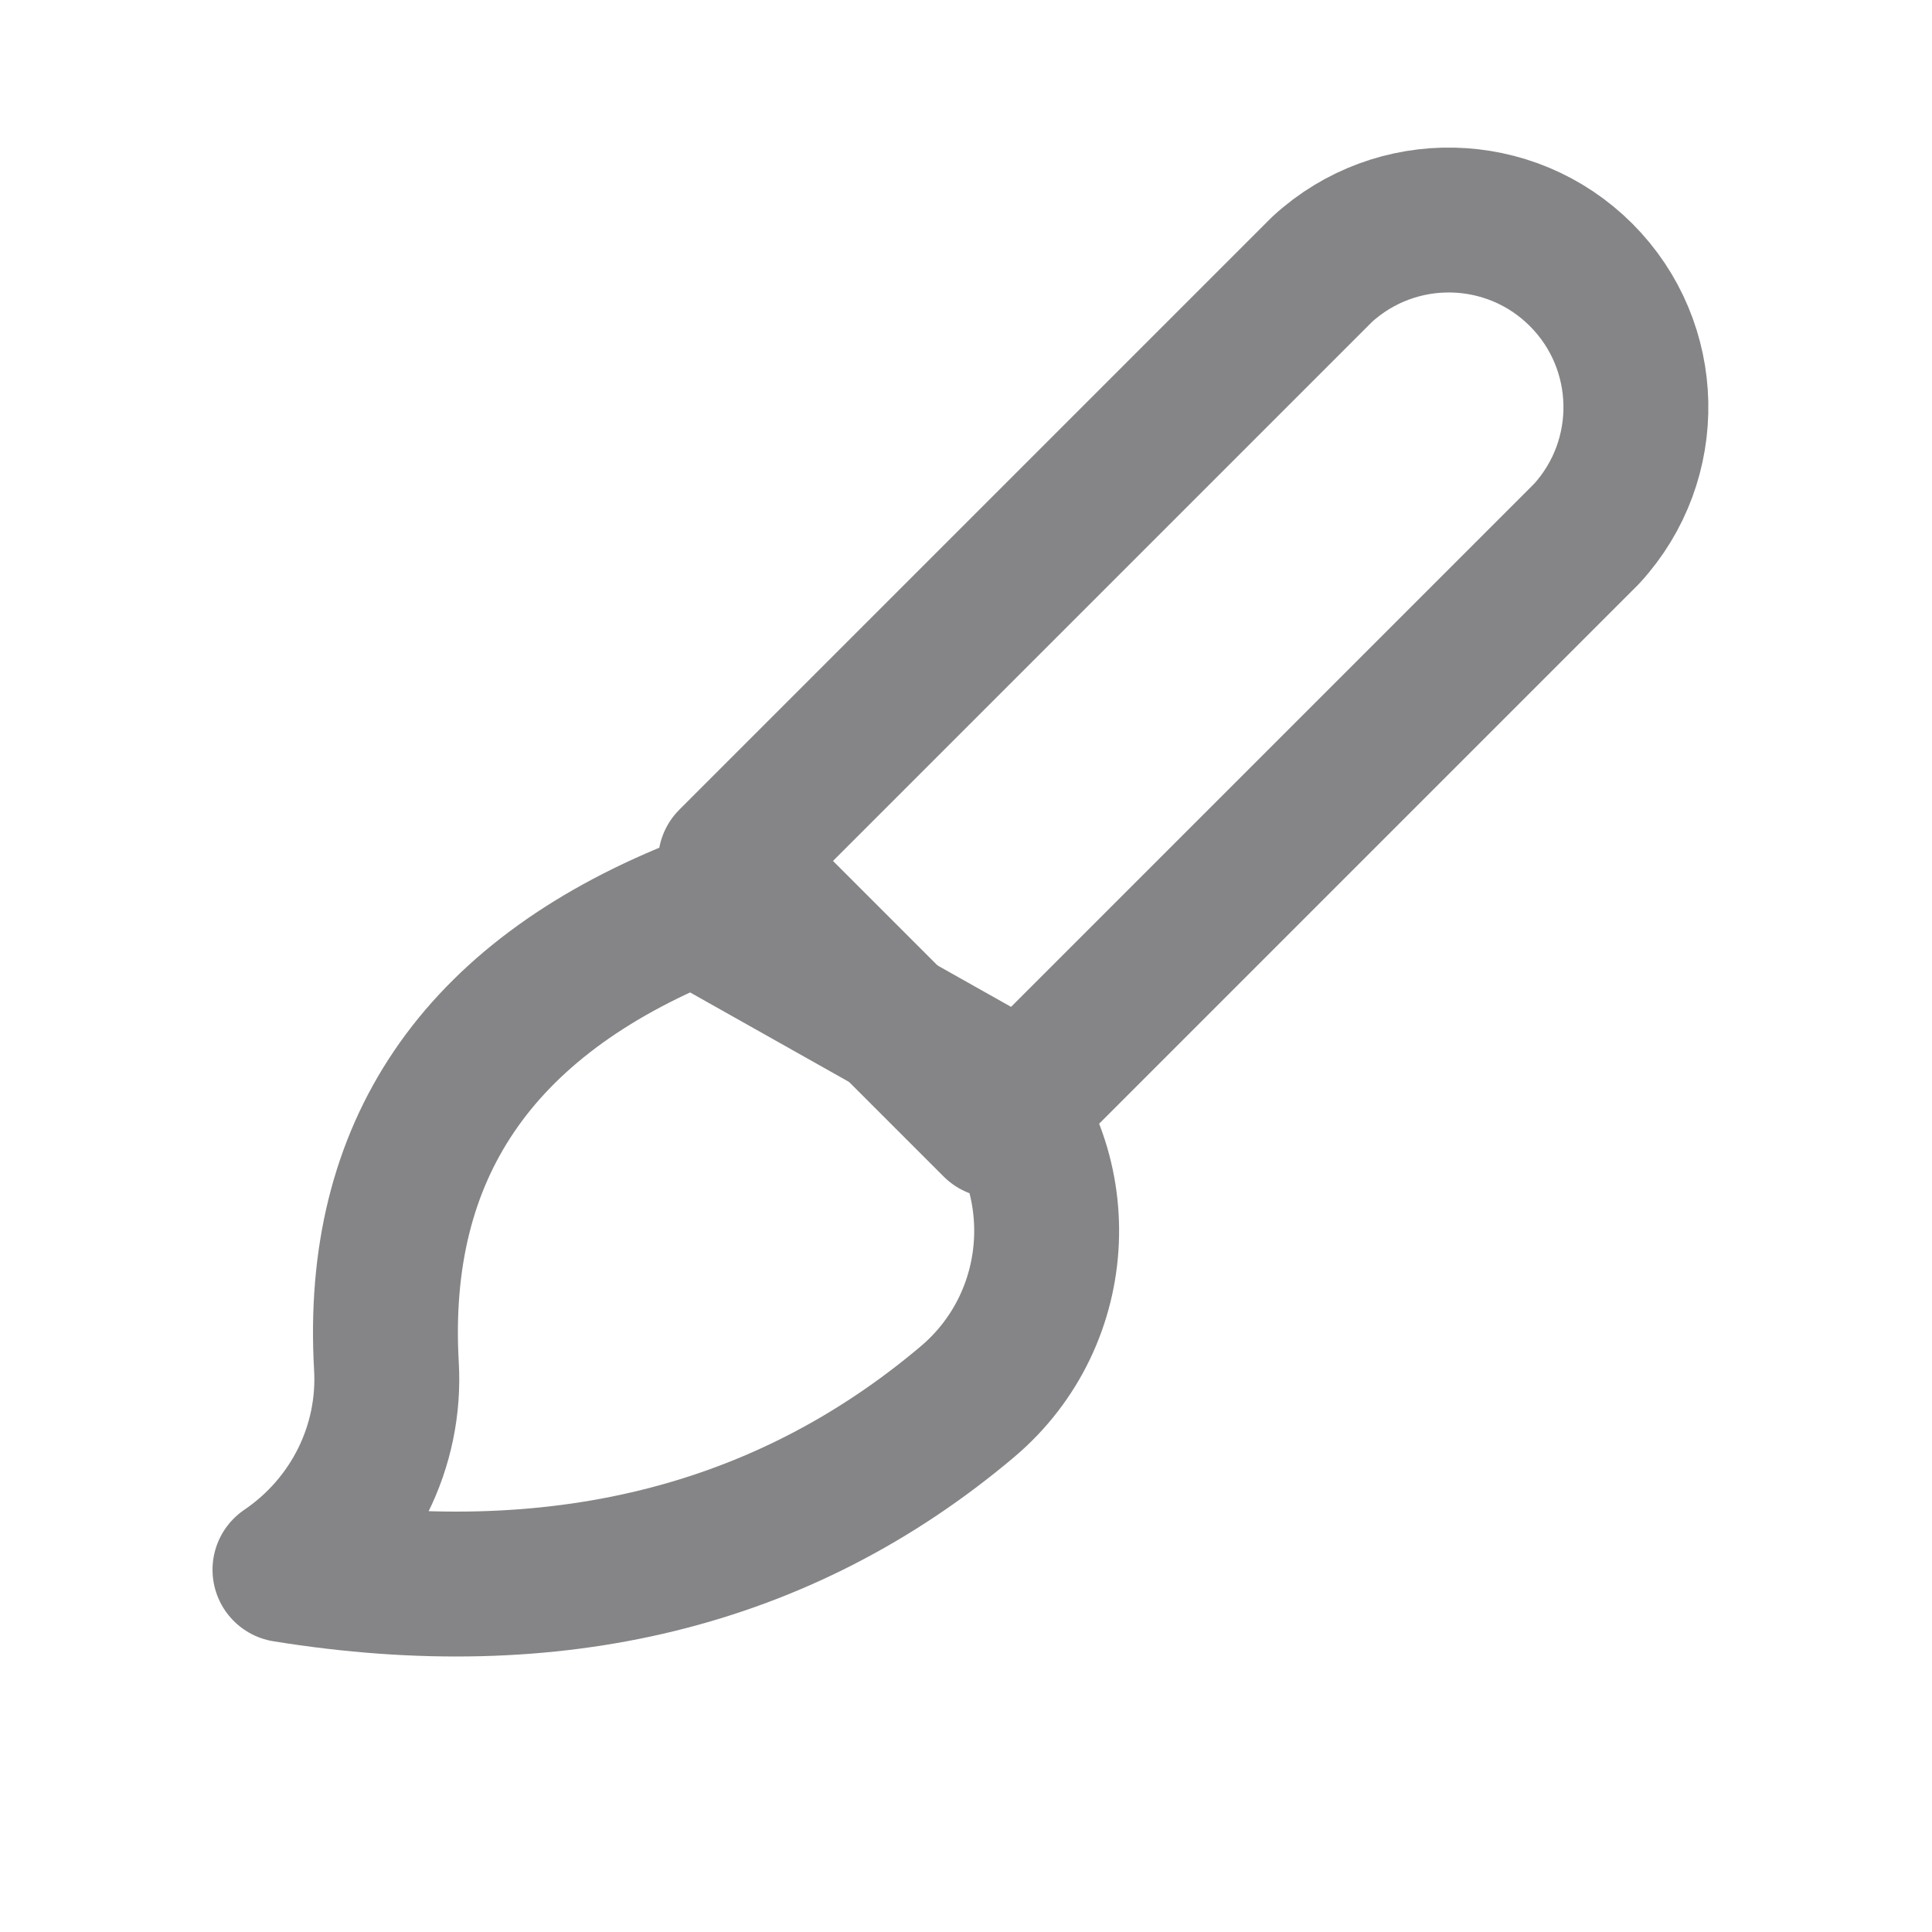
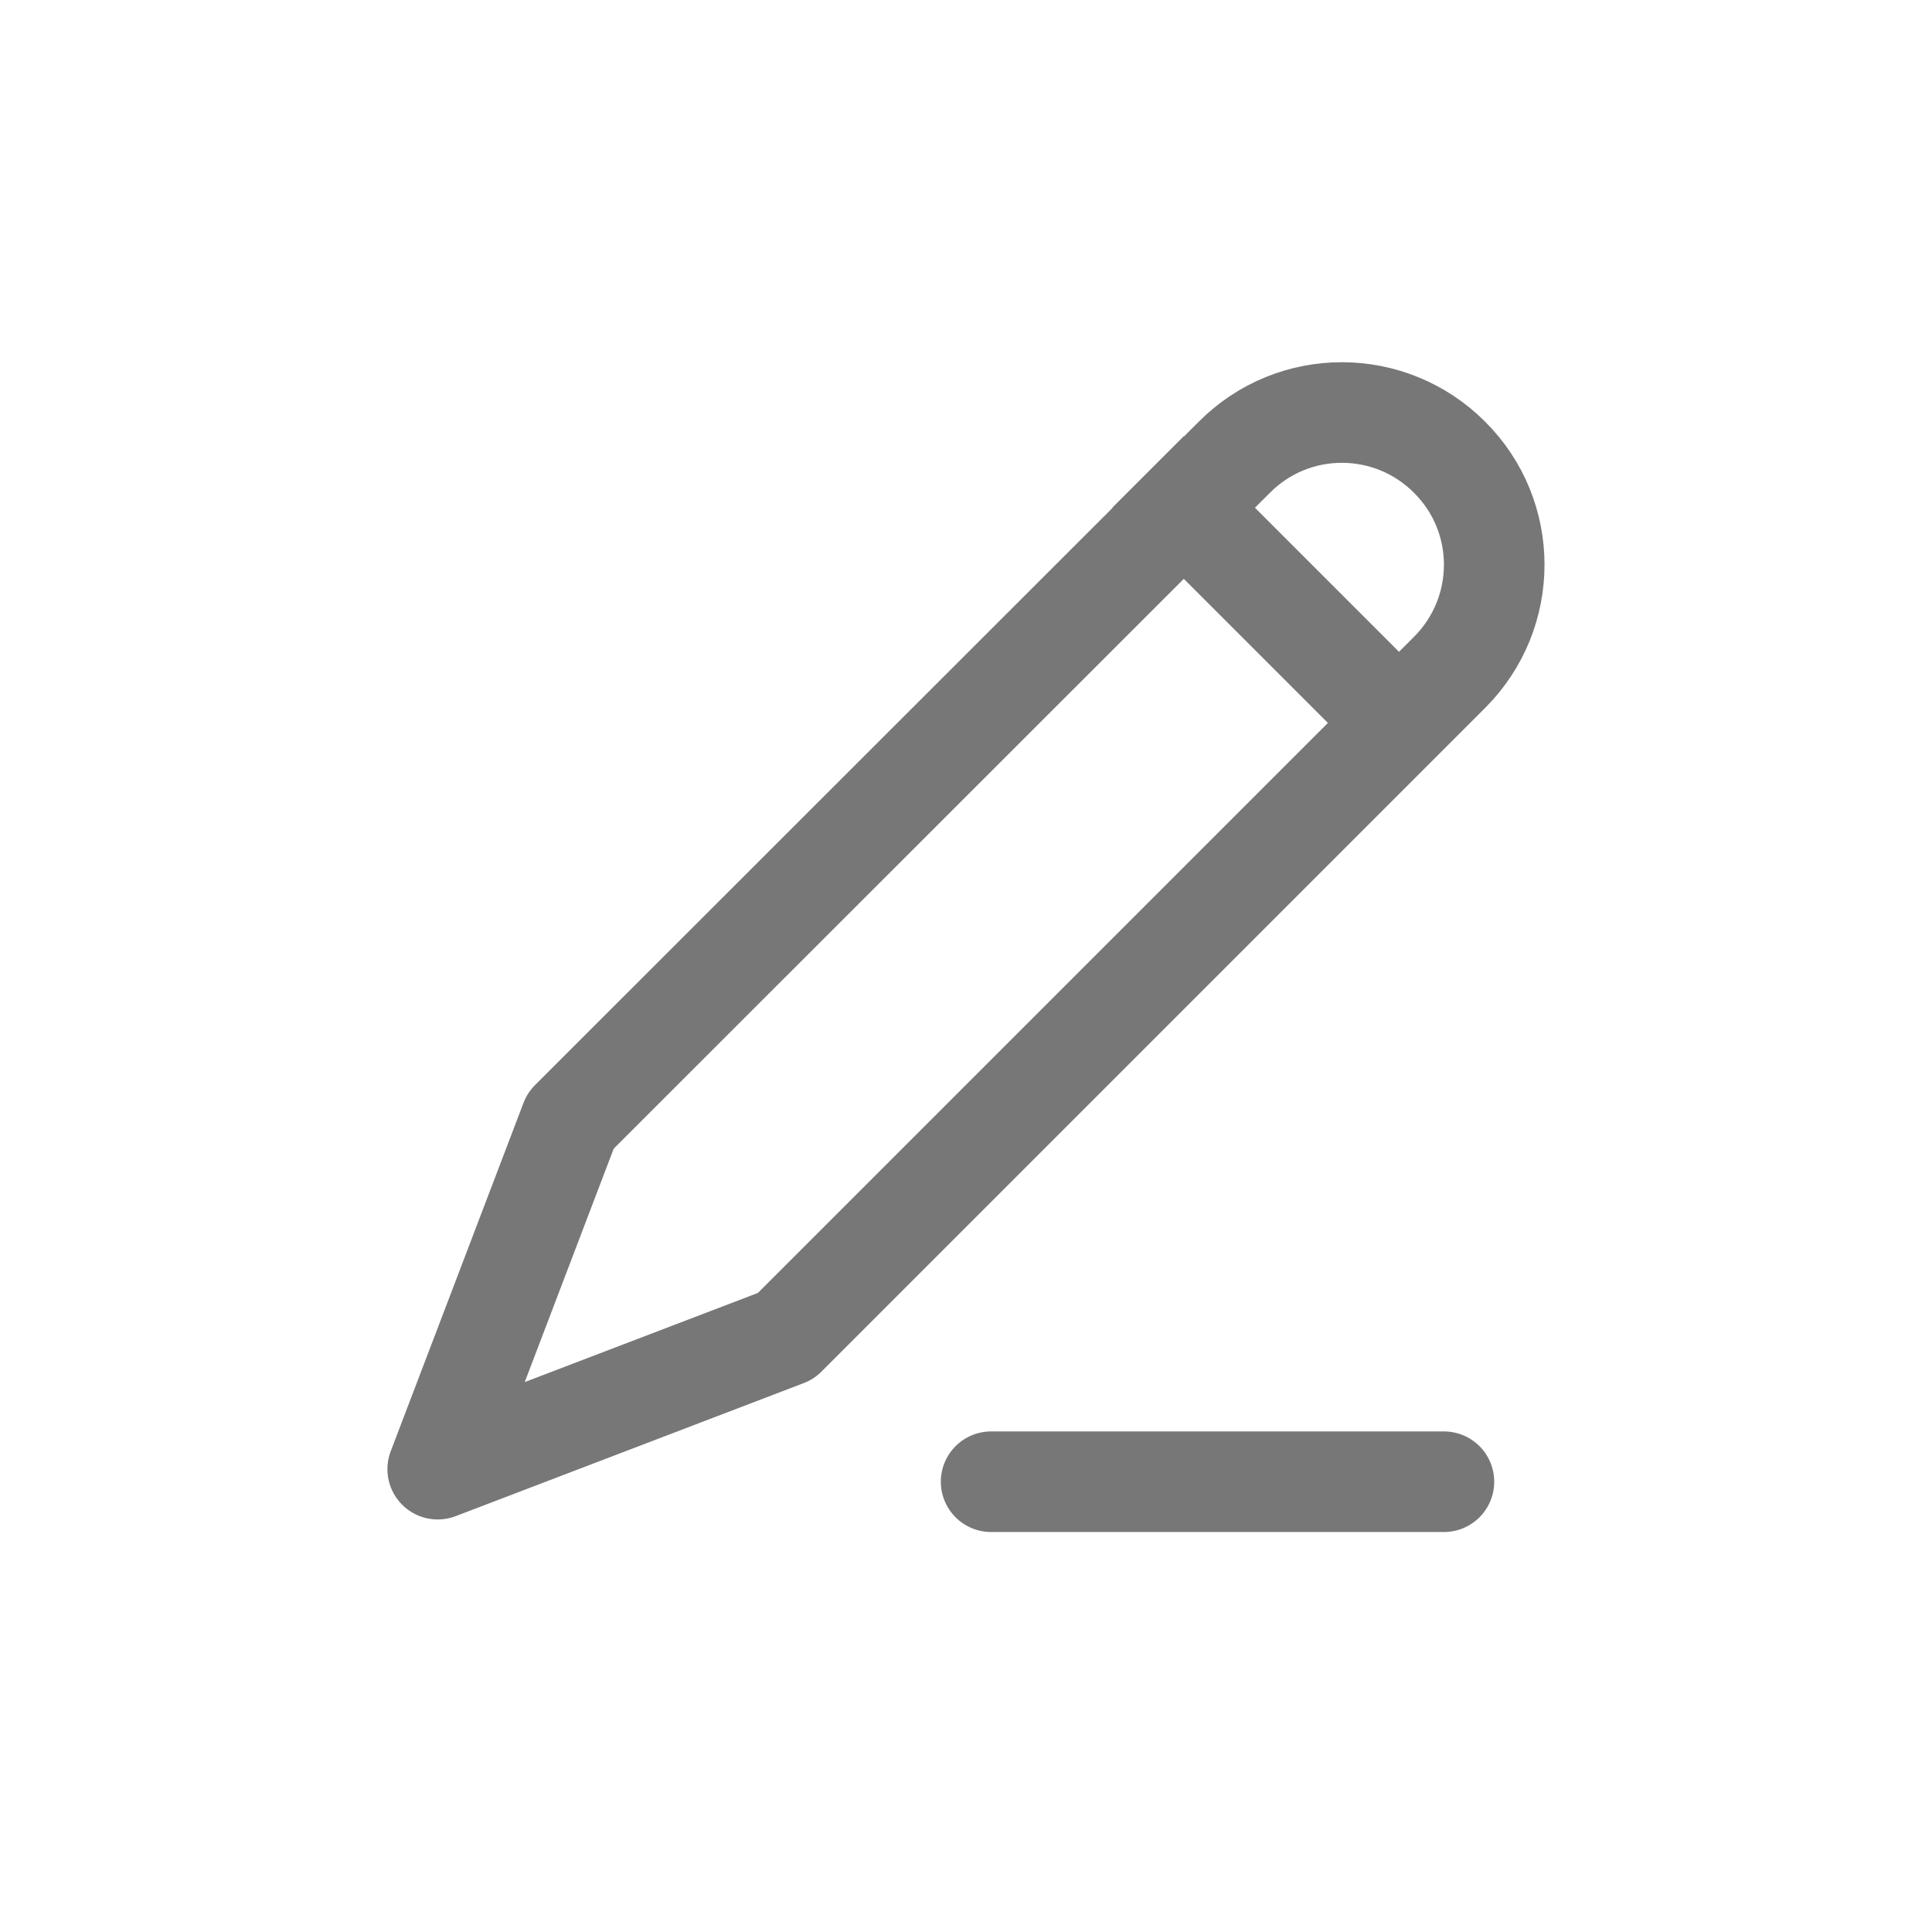
- <svg xmlns="http://www.w3.org/2000/svg" width="16" height="16" viewBox="0 0 16 16" fill="none">
-   <path d="M10.95 2.23a1.55 1.55 0 0 1 2.19 2.19l-4.9 4.9-2.19-2.19 4.9-4.9Z" stroke="#858587" stroke-width="1.2" stroke-linejoin="round" />
-   <path d="M5.75 7.55c-1.8.73-2.65 1.98-2.55 3.76.04.67-.28 1.31-.84 1.69 2.23.36 4.12-.1 5.65-1.39.83-.7.88-1.96.12-2.72L5.75 7.55Z" stroke="#858587" stroke-width="1.2" stroke-linejoin="round" />
+ <svg xmlns="http://www.w3.org/2000/svg" viewBox="0 0 16 16" width="16" height="16" fill="none">
+   <mask id="mask_1" width="10" height="10" x="3" y="3" maskUnits="userSpaceOnUse">
+     <g filter="url(#pixso_custom_mask_type_alpha)">
+       <g id="mask577_17542">
+         <path id="path" d="M13 7.842L13 13L3 13L3 3L8.156 3L13 7.842ZM9.042 3L13 6.956L13 3L9.042 3Z" fill="rgb(196,196,196)" fill-rule="evenodd" />
+       </g>
+     </g>
+   </mask>
+   <mask id="mask_0" width="10" height="10" x="3" y="3" maskUnits="userSpaceOnUse">
+     <g filter="url(#pixso_custom_mask_type_alpha)">
+       <g id="mask577_17542">
+         <path id="path" d="M13 7.842L13 13L3 13L3 3L8.156 3L13 7.842ZM9.042 3L13 6.956L13 3L9.042 3Z" fill="rgb(196,196,196)" fill-rule="evenodd" />
+       </g>
+     </g>
+   </mask>
+   <defs>
+     <clipPath id="clipPath_0">
+       <rect width="10" height="10" x="3" y="3" fill="rgb(255,255,255)" />
+     </clipPath>
+     <filter id="pixso_custom_mask_type_alpha">
+       <feColorMatrix type="matrix" values="0 0 0 0 1 0 0 0 0 1 0 0 0 0 1 0 0 0 1 0 " />
+     </filter>
+   </defs>
+   <rect id="chevron_down" width="16" height="16" x="0" y="0" transform="matrix(1,0,0,-1,0,16)" />
+   <rect id="矩形 9" width="16" height="16" x="0" y="0" opacity="0" fill="rgb(0,0,0)" transform="matrix(1,0,0,-1,0,16)" />
+   <g id="ic_public_brush" clip-path="url(#clipPath_0)" customFrame="url(#clipPath_0)">
+     <rect id="ic_public_brush" width="10" height="10" x="3" y="3" />
+     <path id="path1" d="M3 7.996C3 7.215 2.998 6.434 3 5.653C2.998 5.274 3.046 4.896 3.137 4.532C3.344 3.757 3.848 3.296 4.623 3.117C5.01 3.034 5.408 2.994 5.804 3.001C7.302 3.001 8.8 3.001 10.3 3.001C10.677 2.999 11.054 3.04 11.423 3.13C12.221 3.324 12.7 3.83 12.881 4.626C12.964 5.001 13.002 5.384 12.998 5.769C12.998 7.284 12.998 8.799 12.998 10.311C13 10.686 12.958 11.061 12.871 11.424C12.675 12.224 12.167 12.699 11.373 12.882C10.983 12.965 10.587 13.005 10.19 12.999C8.698 12.999 7.206 12.999 5.715 12.999C5.333 13.003 4.954 12.959 4.583 12.871C3.781 12.678 3.3 12.169 3.119 11.369C3.025 10.963 3 10.557 3 10.146C3 9.43 3 8.713 3 7.996Z" fill="rgb(255,255,255)" fill-opacity="0" fill-rule="evenodd" />
+     <circle id="path2" cx="8" cy="8" r="5" fill="rgb(255,255,255)" fill-opacity="0" />
+     <path id="path3" d="M6.508 11.065L3.625 12.167L4.725 9.281L10.223 3.786C10.715 3.292 11.512 3.294 12.004 3.786C12.498 4.277 12.498 5.075 12.004 5.569L6.508 11.065Z" fill="rgb(255,255,255)" fill-opacity="0" fill-rule="evenodd" />
+     <path id="path3" d="M4.725 9.281L10.223 3.786C10.715 3.292 11.512 3.294 12.004 3.786C12.498 4.277 12.498 5.075 12.004 5.569L6.508 11.065L3.625 12.167L4.725 9.281Z" fill-rule="nonzero" stroke="rgb(119,119,119)" stroke-linejoin="round" stroke-width="0.833" />
+     <path id="path4" d="M9.802 4.203L11.583 5.984" stroke="rgb(119,119,119)" stroke-linecap="square" stroke-width="0.833" />
+     <path id="path5" d="M8.208 12.271L11.958 12.271" stroke="rgb(119,119,119)" stroke-linecap="round" stroke-linejoin="round" stroke-width="0.833" />
+     <g id="mask" mask="url(#mask_0)">
+       <g id="组合 2636">
+         <path id="path6" d="M9.583 4.426L4.725 9.282L3.625 12.167L6.508 11.065L11.365 6.209L9.583 4.426Z" fill="rgb(255,255,255)" fill-opacity="0" fill-rule="evenodd" />
+         <path id="path6" d="M3.625 12.167L6.508 11.065L11.365 6.209L9.583 4.426L4.725 9.282L3.625 12.167Z" fill-rule="evenodd" stroke="rgb(255,255,255)" stroke-opacity="0" stroke-linejoin="round" stroke-width="0.833" />
+       </g>
+     </g>
+     <g id="mask" mask="url(#mask_1)">
+       <g id="组合 2638">
+         <path id="path7" d="M10.025 3.983L11.807 5.765L12.005 5.569C12.498 5.075 12.498 4.277 12.005 3.786C11.513 3.294 10.715 3.292 10.223 3.786L10.025 3.983Z" fill="rgb(255,255,255)" fill-opacity="0" fill-rule="evenodd" />
+         <path id="path7" d="M12.005 5.569C12.498 5.075 12.498 4.277 12.005 3.786C11.513 3.294 10.715 3.292 10.223 3.786L10.025 3.983L11.807 5.765L12.005 5.569Z" fill-rule="evenodd" stroke="rgb(255,255,255)" stroke-opacity="0" stroke-linejoin="round" stroke-width="0.833" />
+       </g>
+     </g>
+     <path id="path8" d="M11.958 12.146C12.027 12.146 12.083 12.201 12.083 12.271C12.083 12.34 12.027 12.396 11.958 12.396L8.208 12.396C8.137 12.396 8.083 12.34 8.083 12.271C8.083 12.201 8.137 12.146 8.208 12.146L11.958 12.146Z" fill="rgb(255,255,255)" fill-opacity="0" fill-rule="evenodd" />
+     <path id="path8" d="M11.958 12.396L8.208 12.396C8.137 12.396 8.083 12.34 8.083 12.271C8.083 12.201 8.137 12.146 8.208 12.146L11.958 12.146C12.027 12.146 12.083 12.201 12.083 12.271C12.083 12.34 12.027 12.396 11.958 12.396Z" fill-rule="nonzero" stroke="rgb(255,255,255)" stroke-opacity="0" stroke-linejoin="round" stroke-width="0.833" />
+   </g>
</svg>
